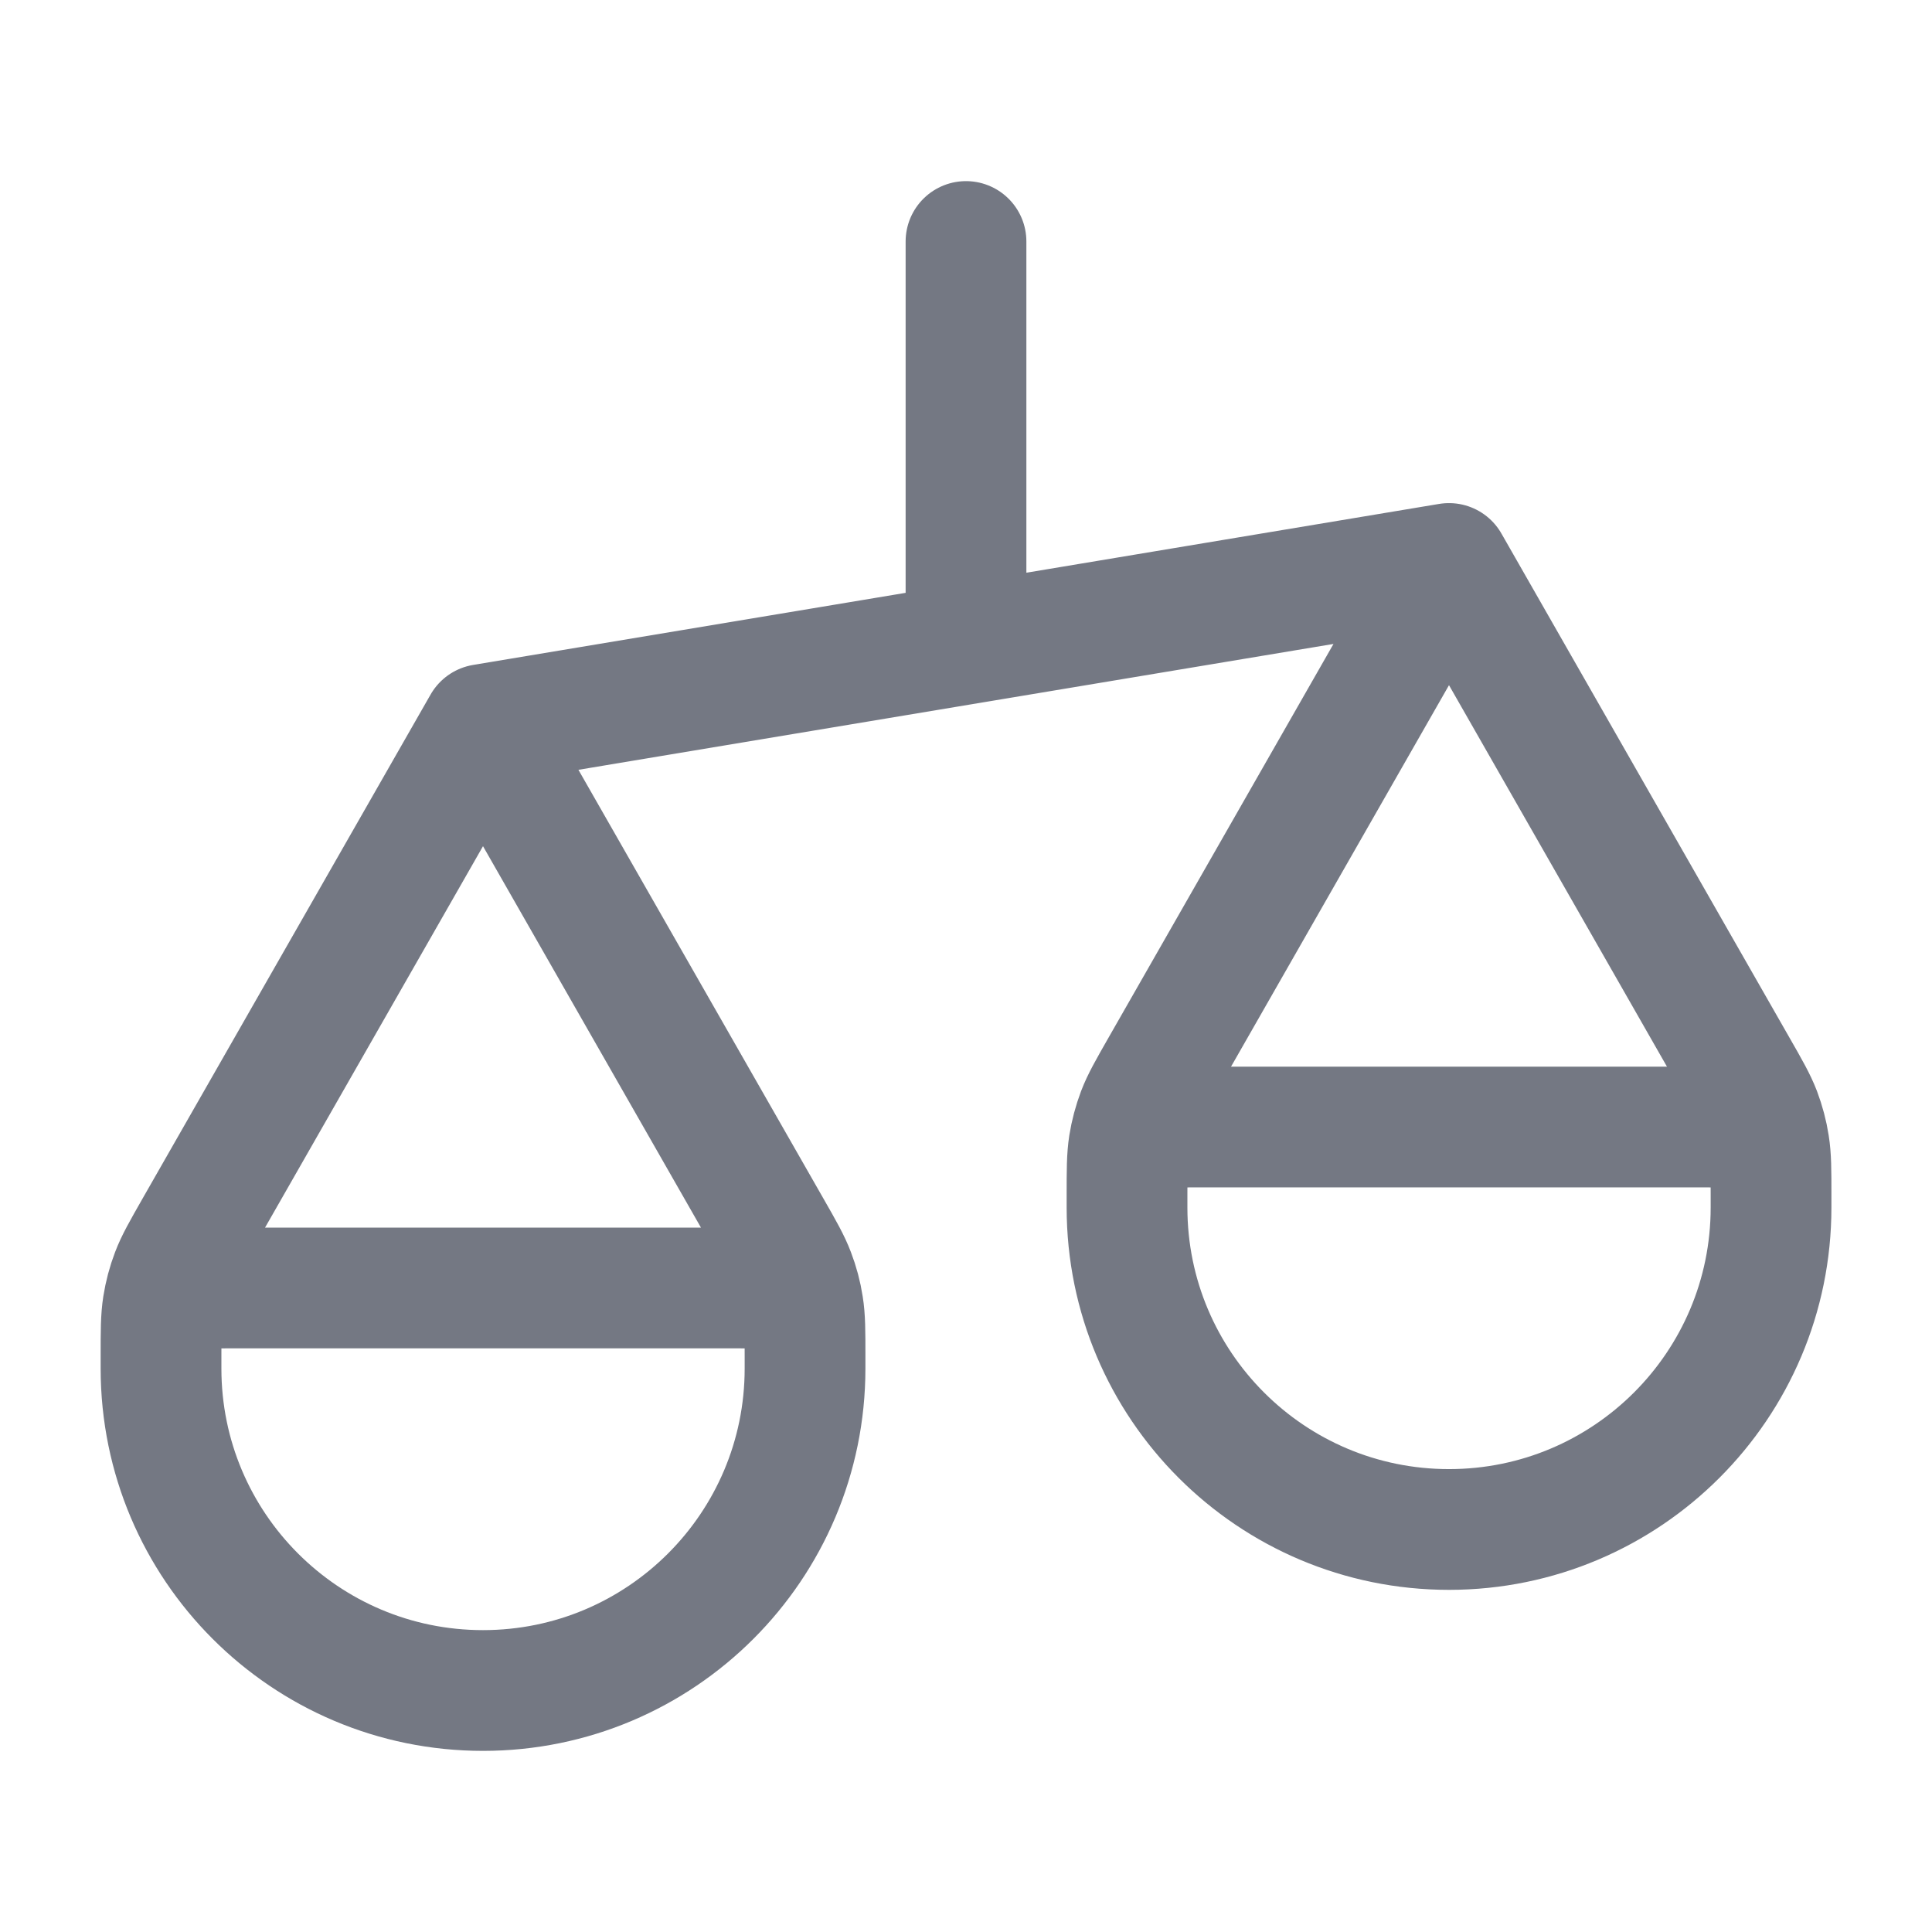
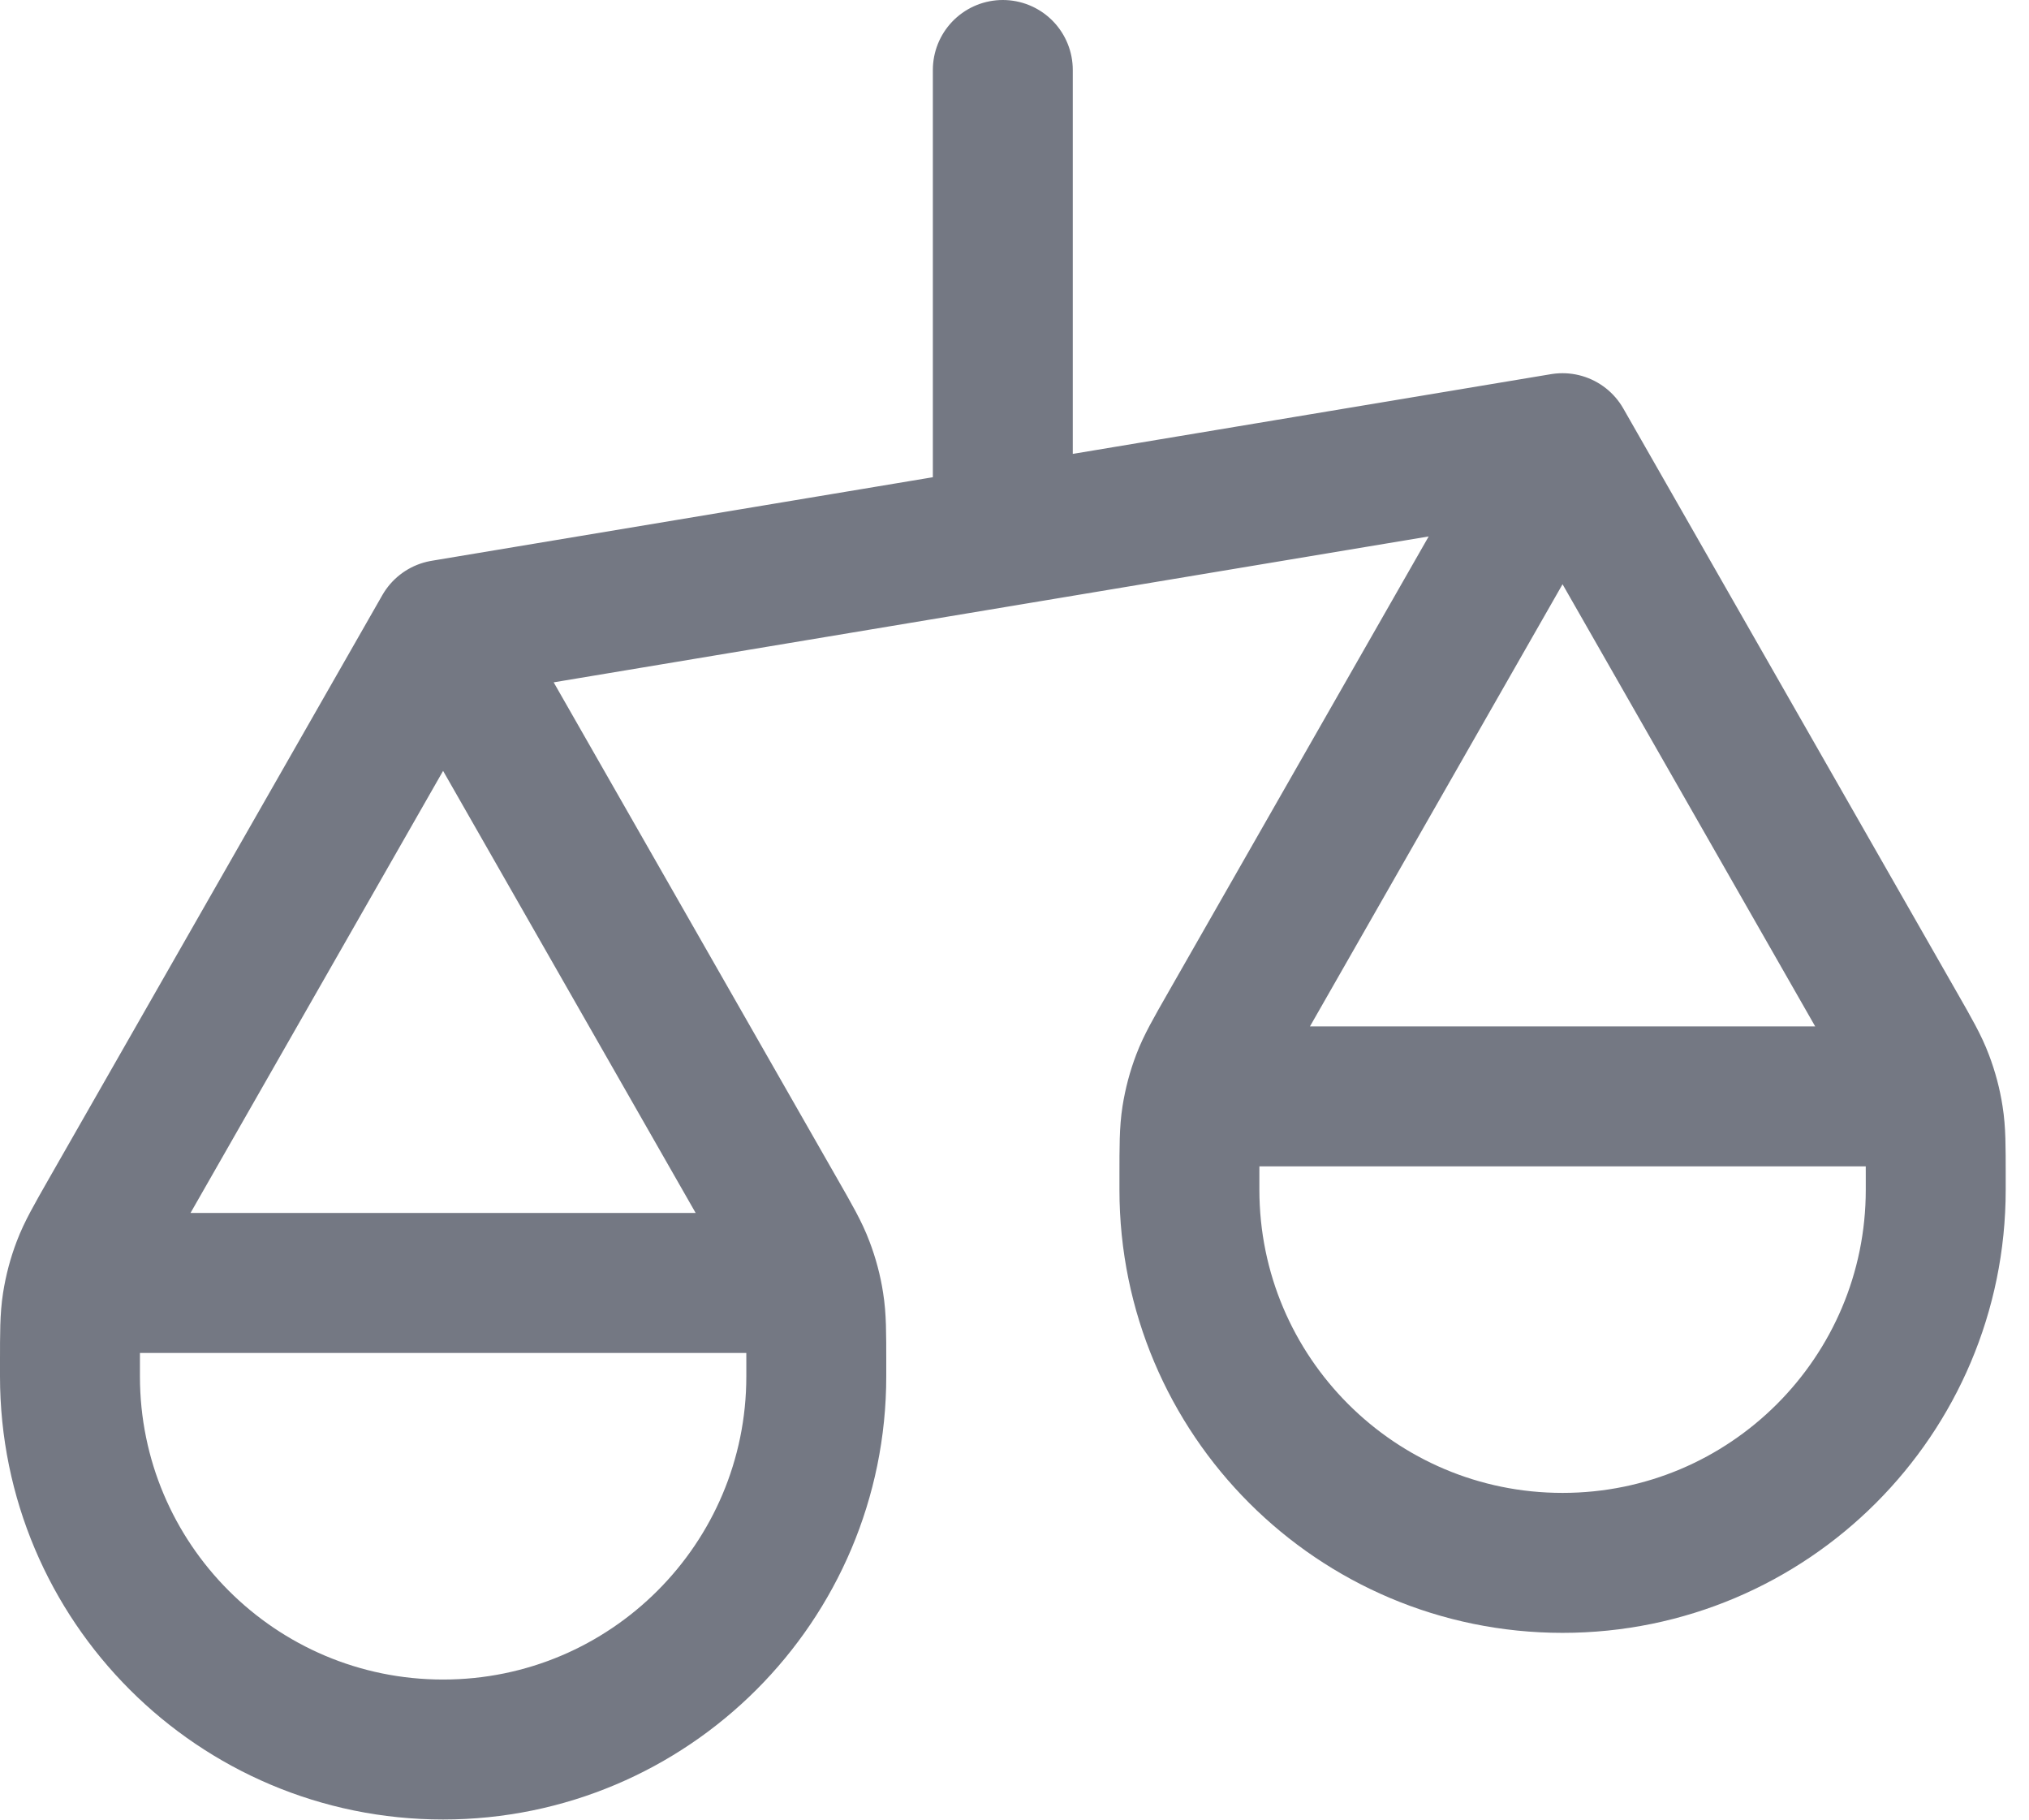
- <svg xmlns="http://www.w3.org/2000/svg" width="32" height="32" viewBox="0 0 32 32" fill="none">
-   <path d="M2.667 22.667V22.466C2.667 22.044 2.667 21.833 2.699 21.628C2.728 21.445 2.775 21.266 2.841 21.094C2.915 20.899 3.02 20.716 3.229 20.349L8 12M2.667 22.667C2.667 25.612 5.055 28 8 28C10.946 28 13.334 25.612 13.334 22.667M2.667 22.667V22.4C2.667 22.027 2.667 21.84 2.74 21.697C2.804 21.572 2.906 21.47 3.031 21.406C3.174 21.333 3.36 21.333 3.734 21.333H12.267C12.64 21.333 12.827 21.333 12.97 21.406C13.095 21.47 13.197 21.572 13.261 21.697C13.334 21.84 13.334 22.027 13.334 22.4V22.667M8 12L12.771 20.349C12.981 20.716 13.085 20.899 13.159 21.094C13.225 21.266 13.273 21.445 13.301 21.628C13.334 21.833 13.334 22.044 13.334 22.466V22.667M8 12L24 9.333M18.667 20V19.8C18.667 19.378 18.667 19.167 18.699 18.961C18.728 18.779 18.776 18.6 18.841 18.427C18.915 18.233 19.02 18.049 19.229 17.683L24 9.333M18.667 20C18.667 22.945 21.055 25.333 24 25.333C26.946 25.333 29.334 22.945 29.334 20M18.667 20V19.733C18.667 19.36 18.667 19.173 18.74 19.031C18.804 18.905 18.906 18.803 19.031 18.739C19.174 18.667 19.36 18.667 19.734 18.667H28.267C28.64 18.667 28.827 18.667 28.97 18.739C29.095 18.803 29.197 18.905 29.261 19.031C29.334 19.173 29.334 19.36 29.334 19.733V20M24 9.333L28.771 17.683C28.981 18.049 29.085 18.233 29.16 18.427C29.225 18.6 29.273 18.779 29.301 18.961C29.334 19.167 29.334 19.378 29.334 19.8V20M16 4V10.667" stroke="#747883" stroke-width="2" stroke-linecap="round" stroke-linejoin="round" />
+ <svg xmlns="http://www.w3.org/2000/svg" width="29" height="26" viewBox="0 0 29 26" fill="none">
+   <path d="M1 19.667V19.466C1 19.044 1 18.833 1.032 18.628C1.061 18.445 1.108 18.266 1.174 18.094C1.248 17.899 1.353 17.716 1.562 17.349L6.333 9M1 19.667C1 22.612 3.388 25 6.333 25C9.279 25 11.667 22.612 11.667 19.667M1 19.667V19.4C1 19.027 1 18.84 1.073 18.697C1.137 18.572 1.239 18.47 1.364 18.406C1.507 18.333 1.693 18.333 2.067 18.333H10.6C10.973 18.333 11.16 18.333 11.303 18.406C11.428 18.47 11.53 18.572 11.594 18.697C11.667 18.84 11.667 19.027 11.667 19.4V19.667M6.333 9L11.104 17.349C11.314 17.716 11.419 17.899 11.492 18.094C11.558 18.266 11.606 18.445 11.634 18.628C11.667 18.833 11.667 19.044 11.667 19.466V19.667M6.333 9L22.333 6.333M17 17V16.8C17 16.378 17 16.167 17.032 15.961C17.061 15.779 17.108 15.6 17.174 15.427C17.248 15.232 17.353 15.049 17.562 14.683L22.333 6.333M17 17C17 19.945 19.388 22.333 22.333 22.333C25.279 22.333 27.667 19.945 27.667 17M17 17V16.733C17 16.36 17 16.173 17.073 16.031C17.137 15.905 17.239 15.803 17.364 15.739C17.507 15.667 17.693 15.667 18.067 15.667H26.6C26.973 15.667 27.16 15.667 27.303 15.739C27.428 15.803 27.53 15.905 27.594 16.031C27.667 16.173 27.667 16.36 27.667 16.733V17M22.333 6.333L27.105 14.683C27.314 15.049 27.419 15.232 27.492 15.427C27.558 15.6 27.606 15.779 27.634 15.961C27.667 16.167 27.667 16.378 27.667 16.8V17M14.333 1V7.667" stroke="#747883" stroke-width="2" stroke-linecap="round" stroke-linejoin="round" />
</svg>
